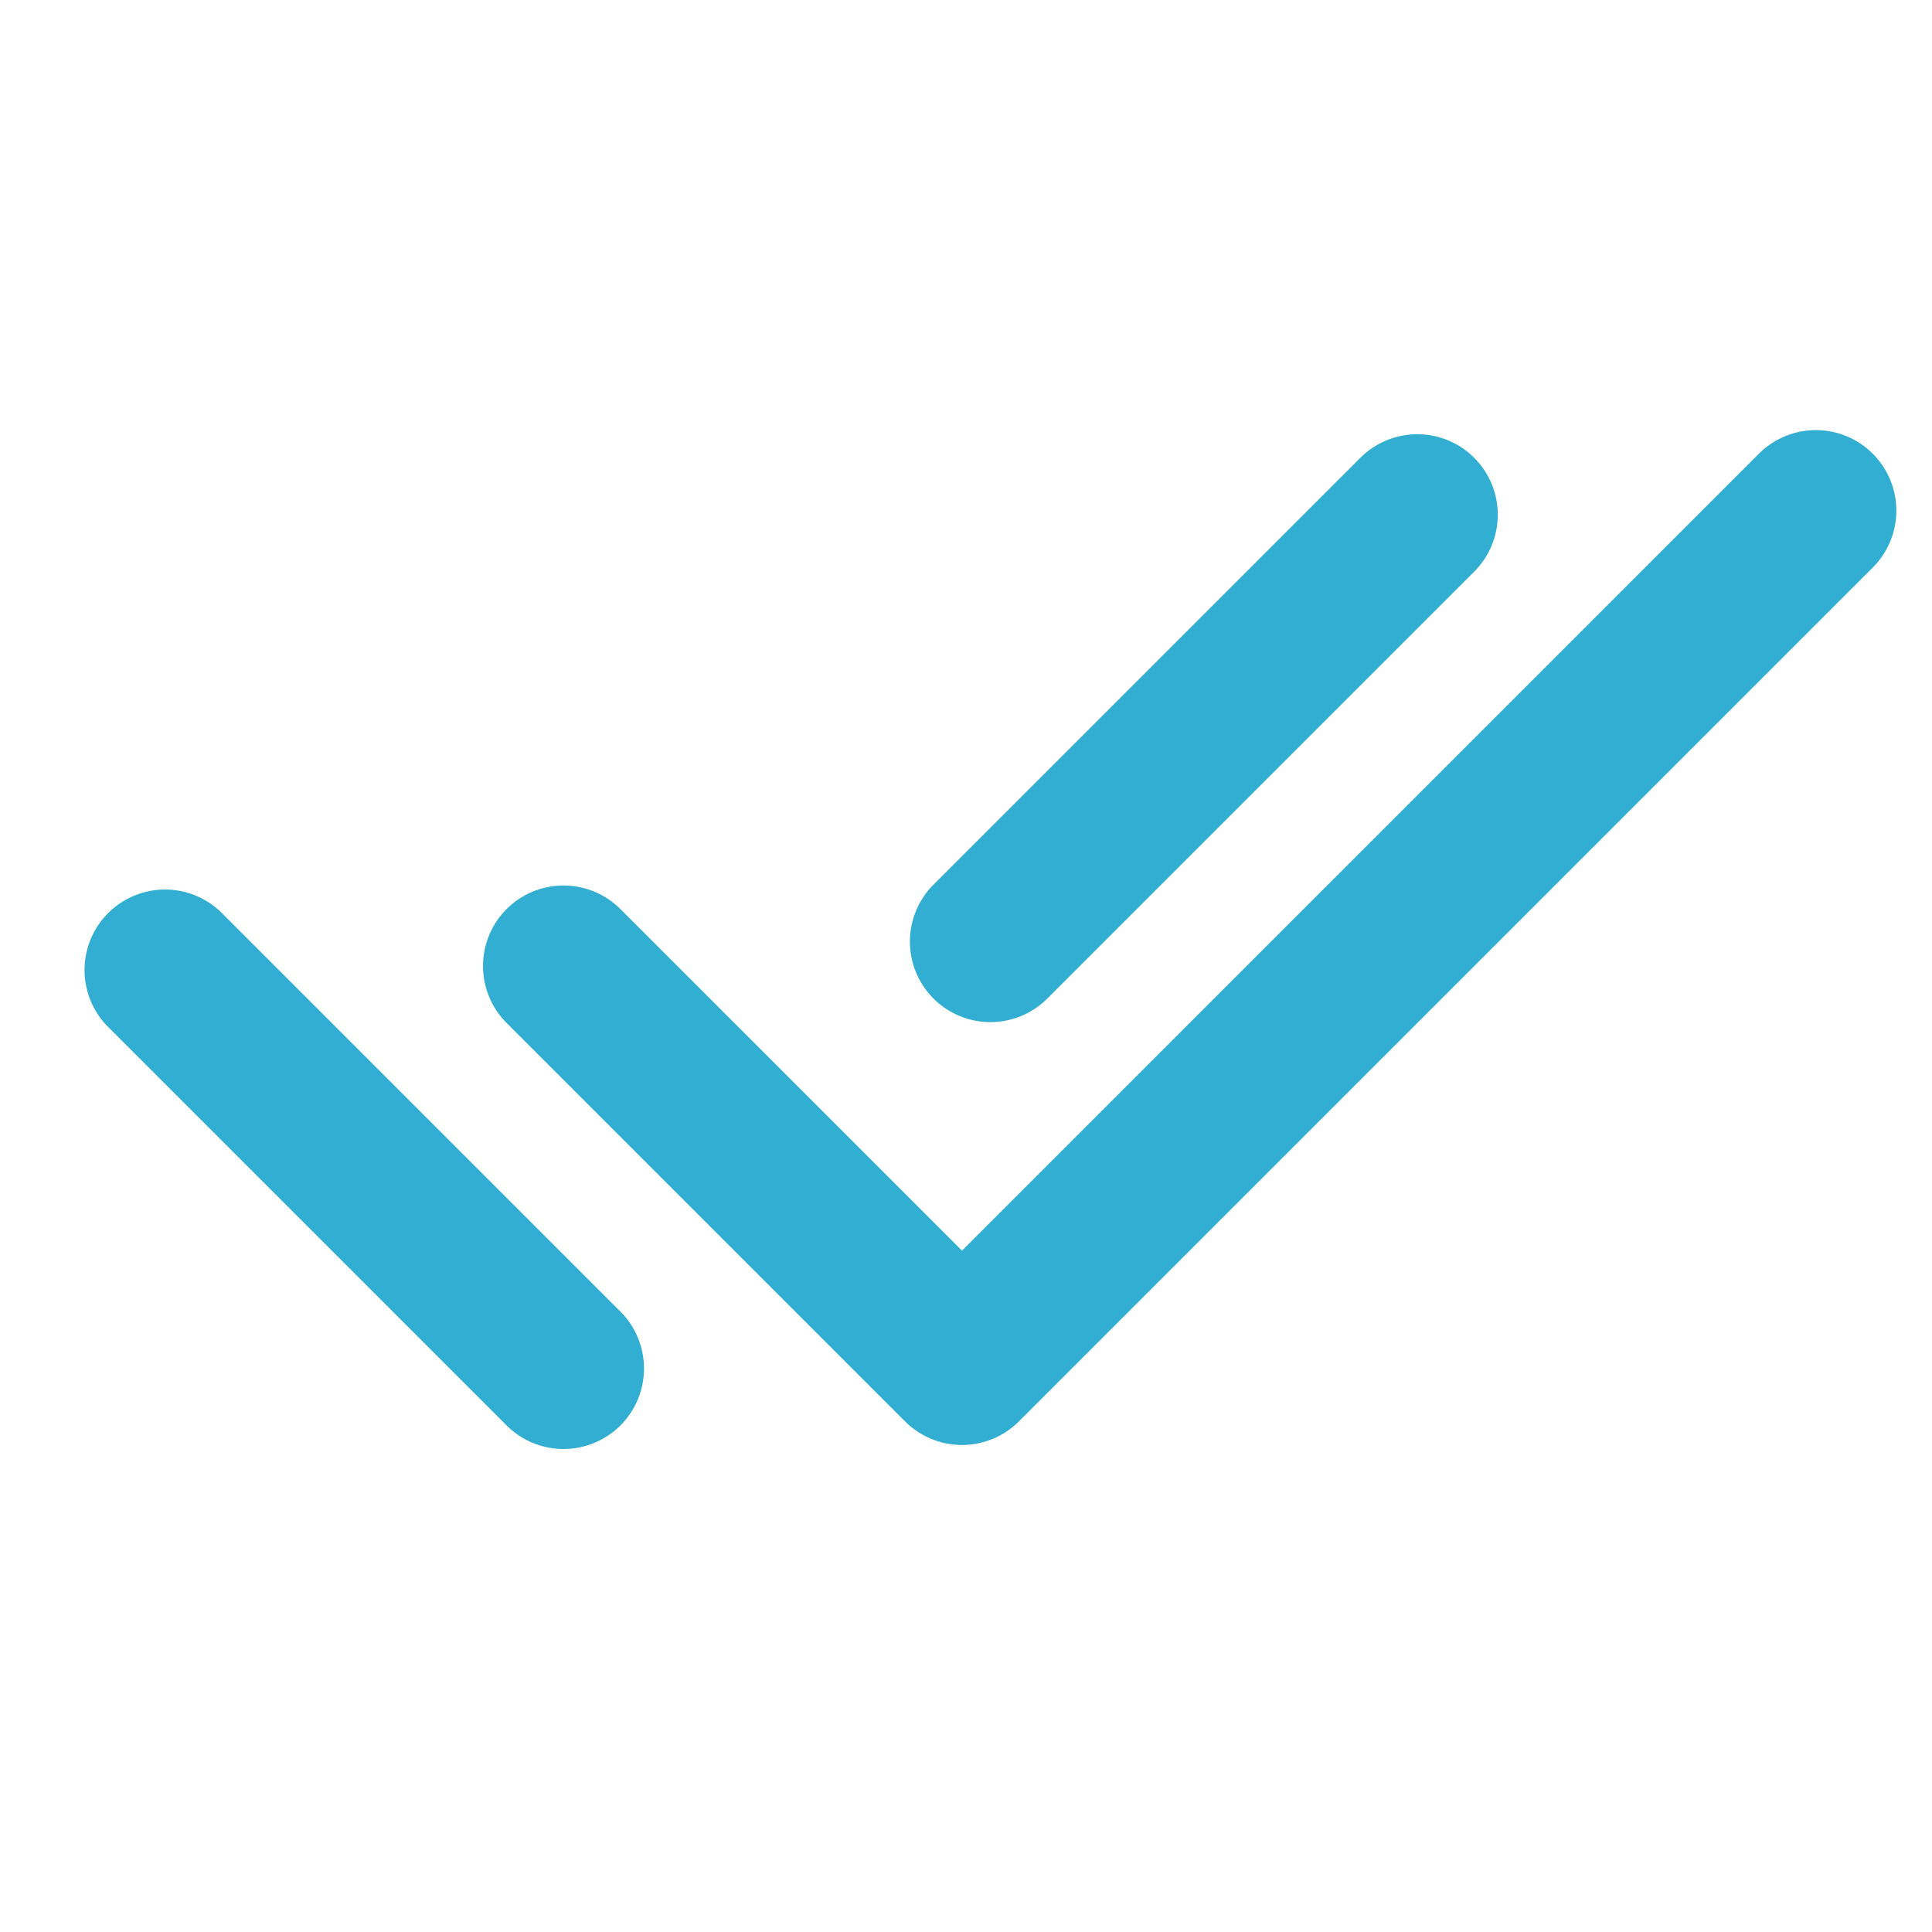
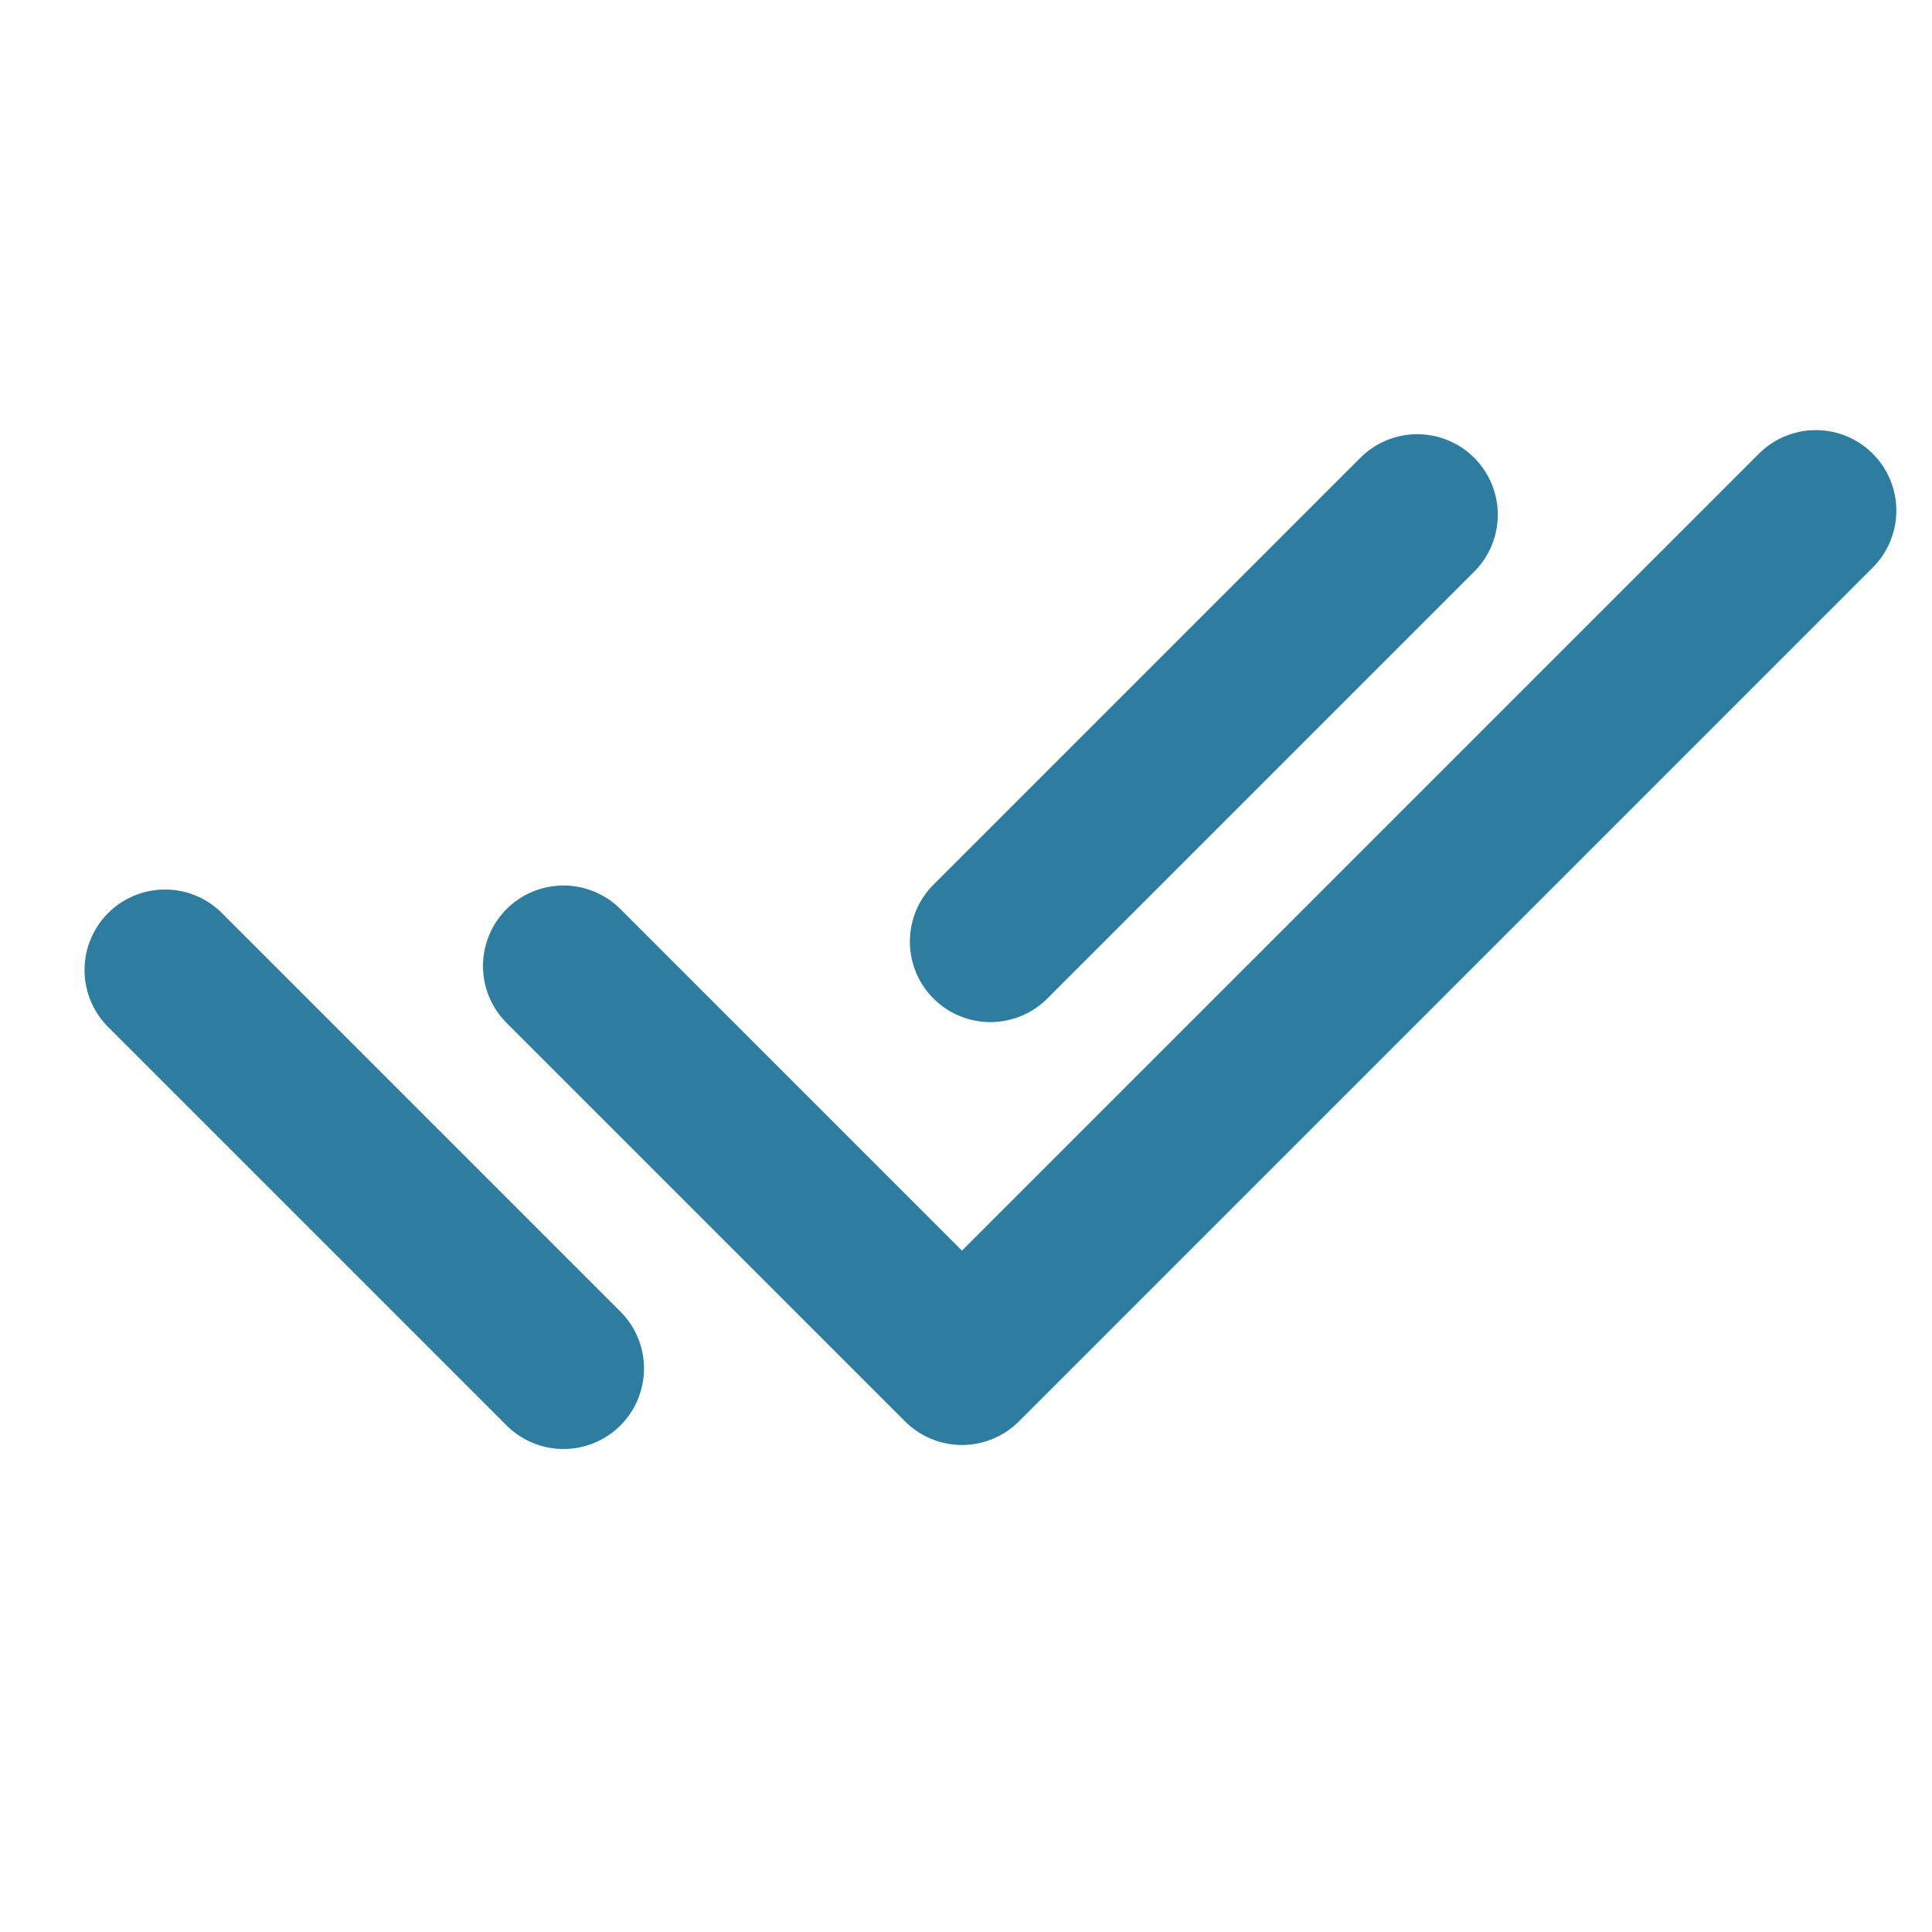
<svg xmlns="http://www.w3.org/2000/svg" width="800px" height="800px" viewBox="0 0 24 24" fill="none">
  <g id="Interface / Check_All_Big">
-     <path id="Vector" d="M7 12L11.95 16.95L22.557 6.343M2.05 12.05L7 17M17.606 6.394L12.303 11.697" stroke="#31aed2" stroke-width="2" stroke-linecap="round" stroke-linejoin="round" />
+     <path id="Vector" d="M7 12L11.95 16.95L22.557 6.343M2.05 12.05L7 17M17.606 6.394L12.303 11.697" stroke="#2C7DA0" stroke-width="2" stroke-linecap="round" stroke-linejoin="round" />
  </g>
</svg>
